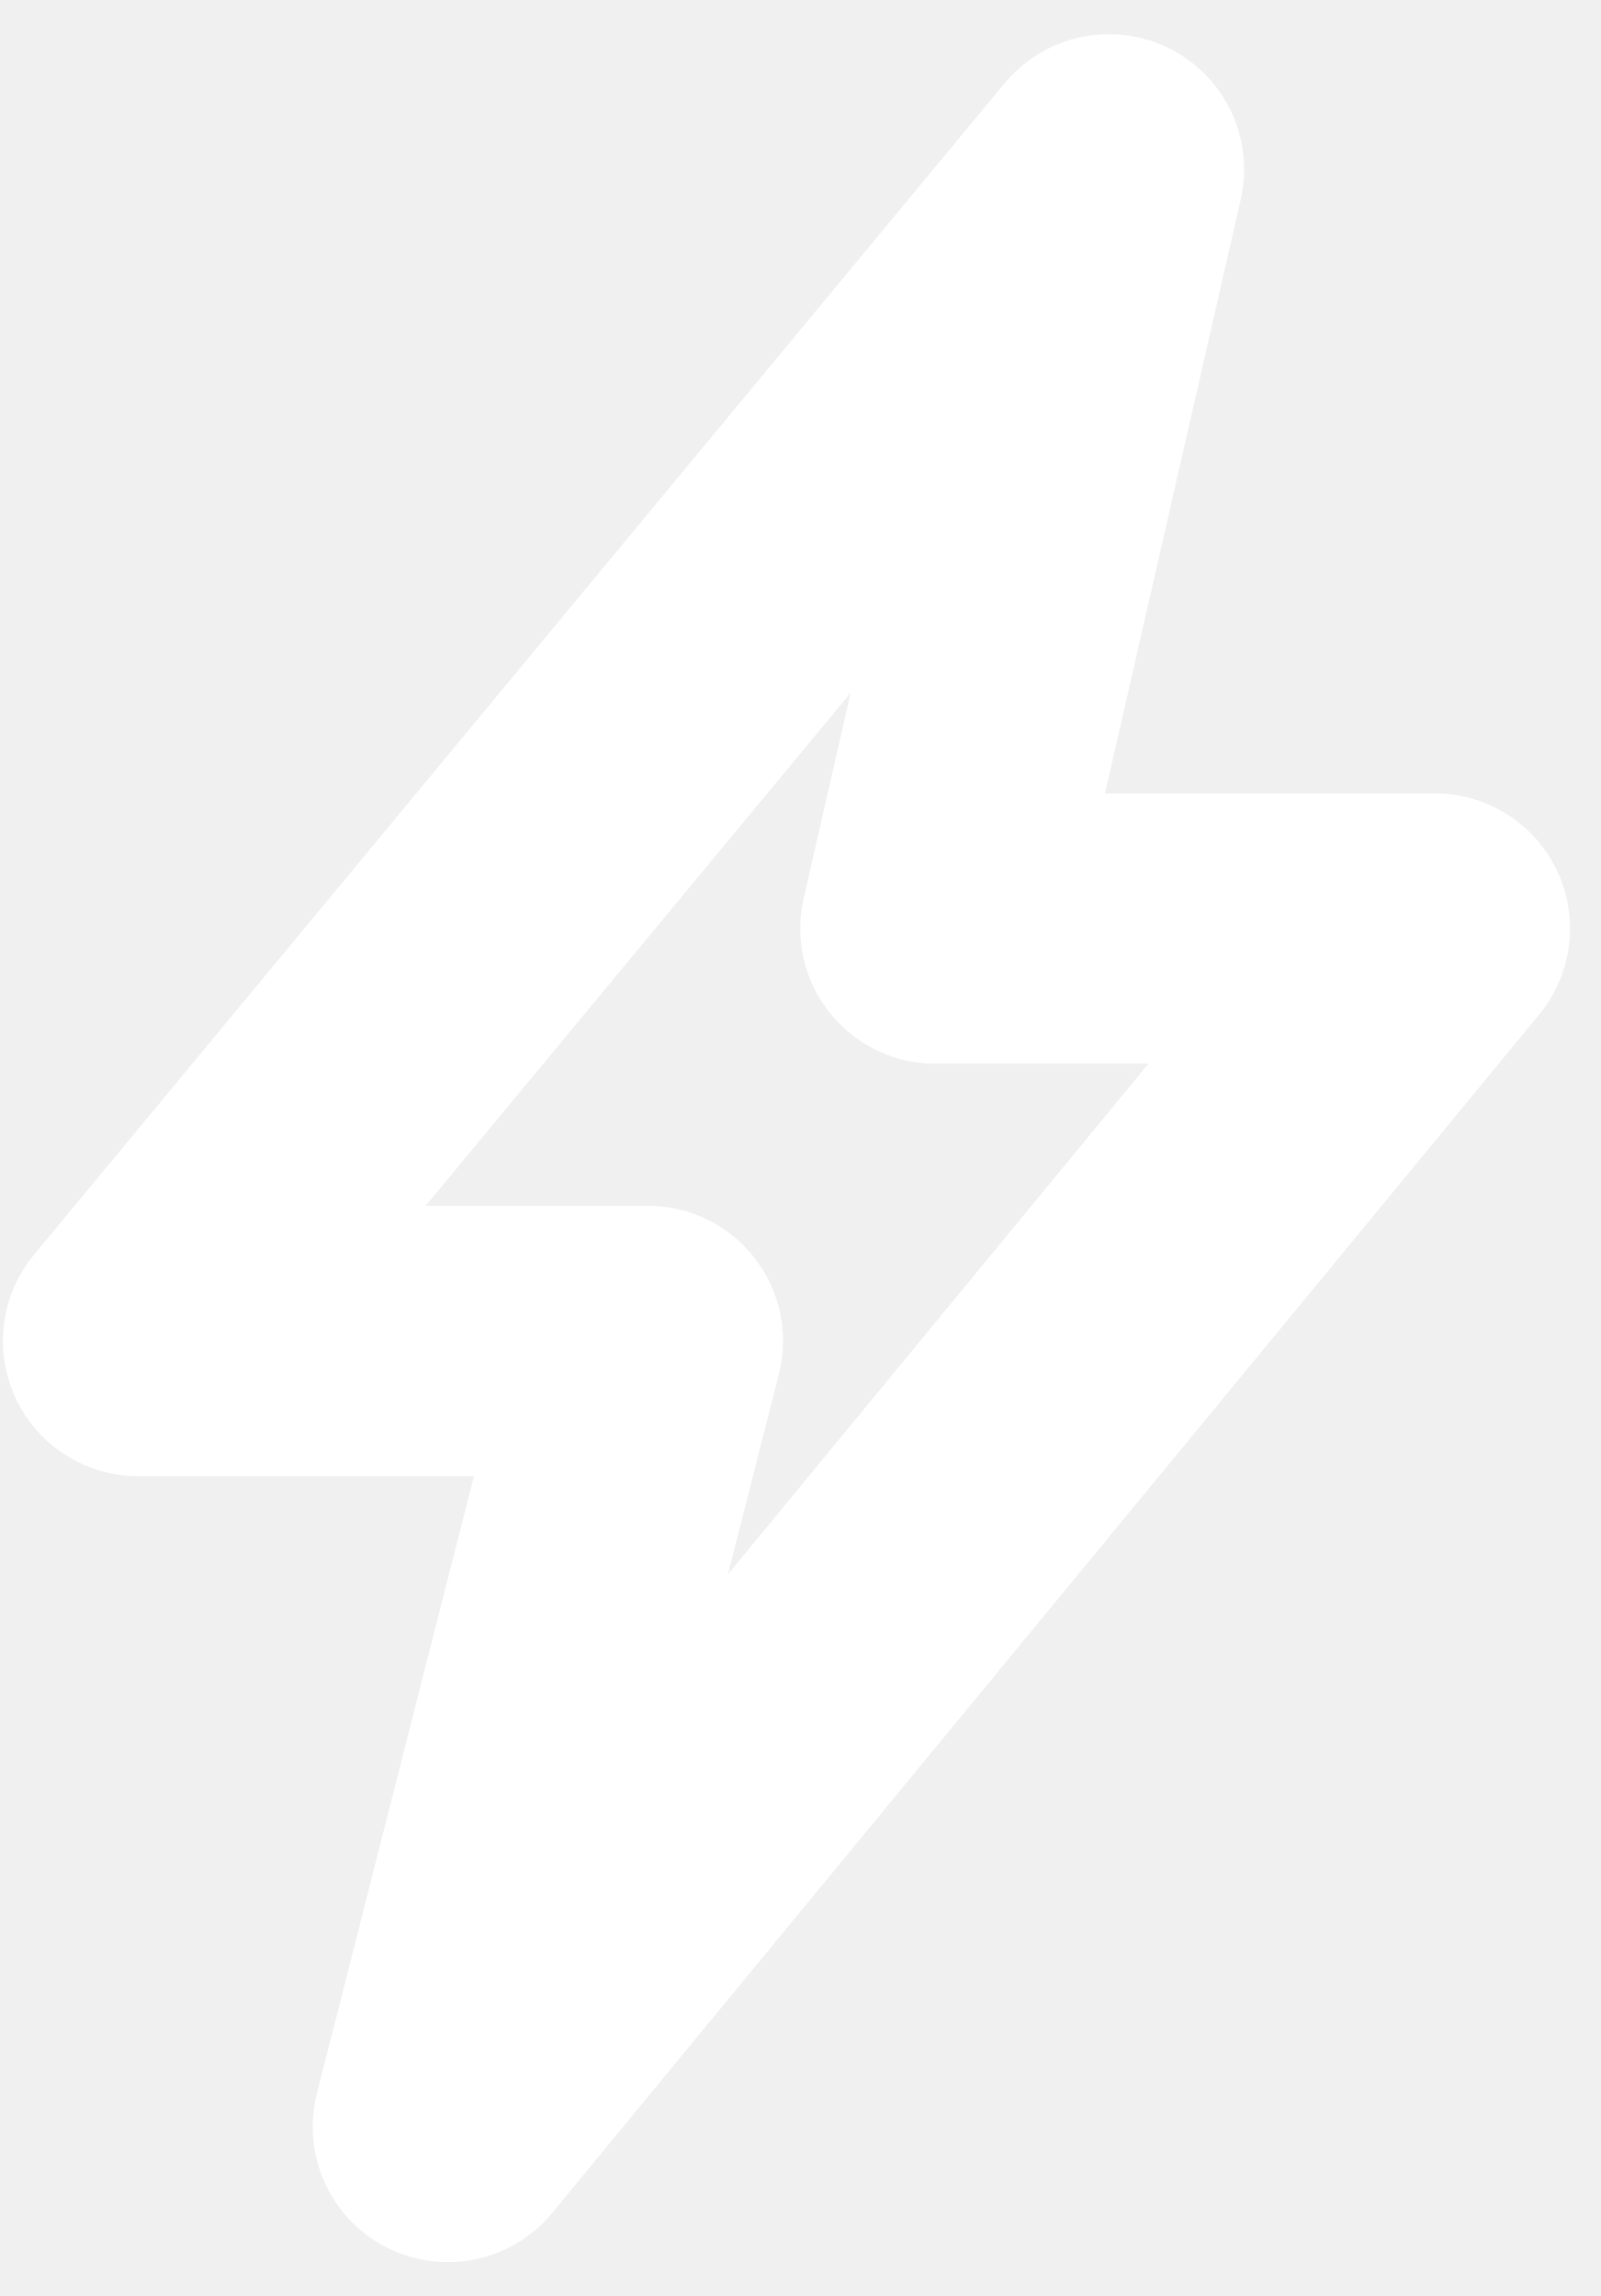
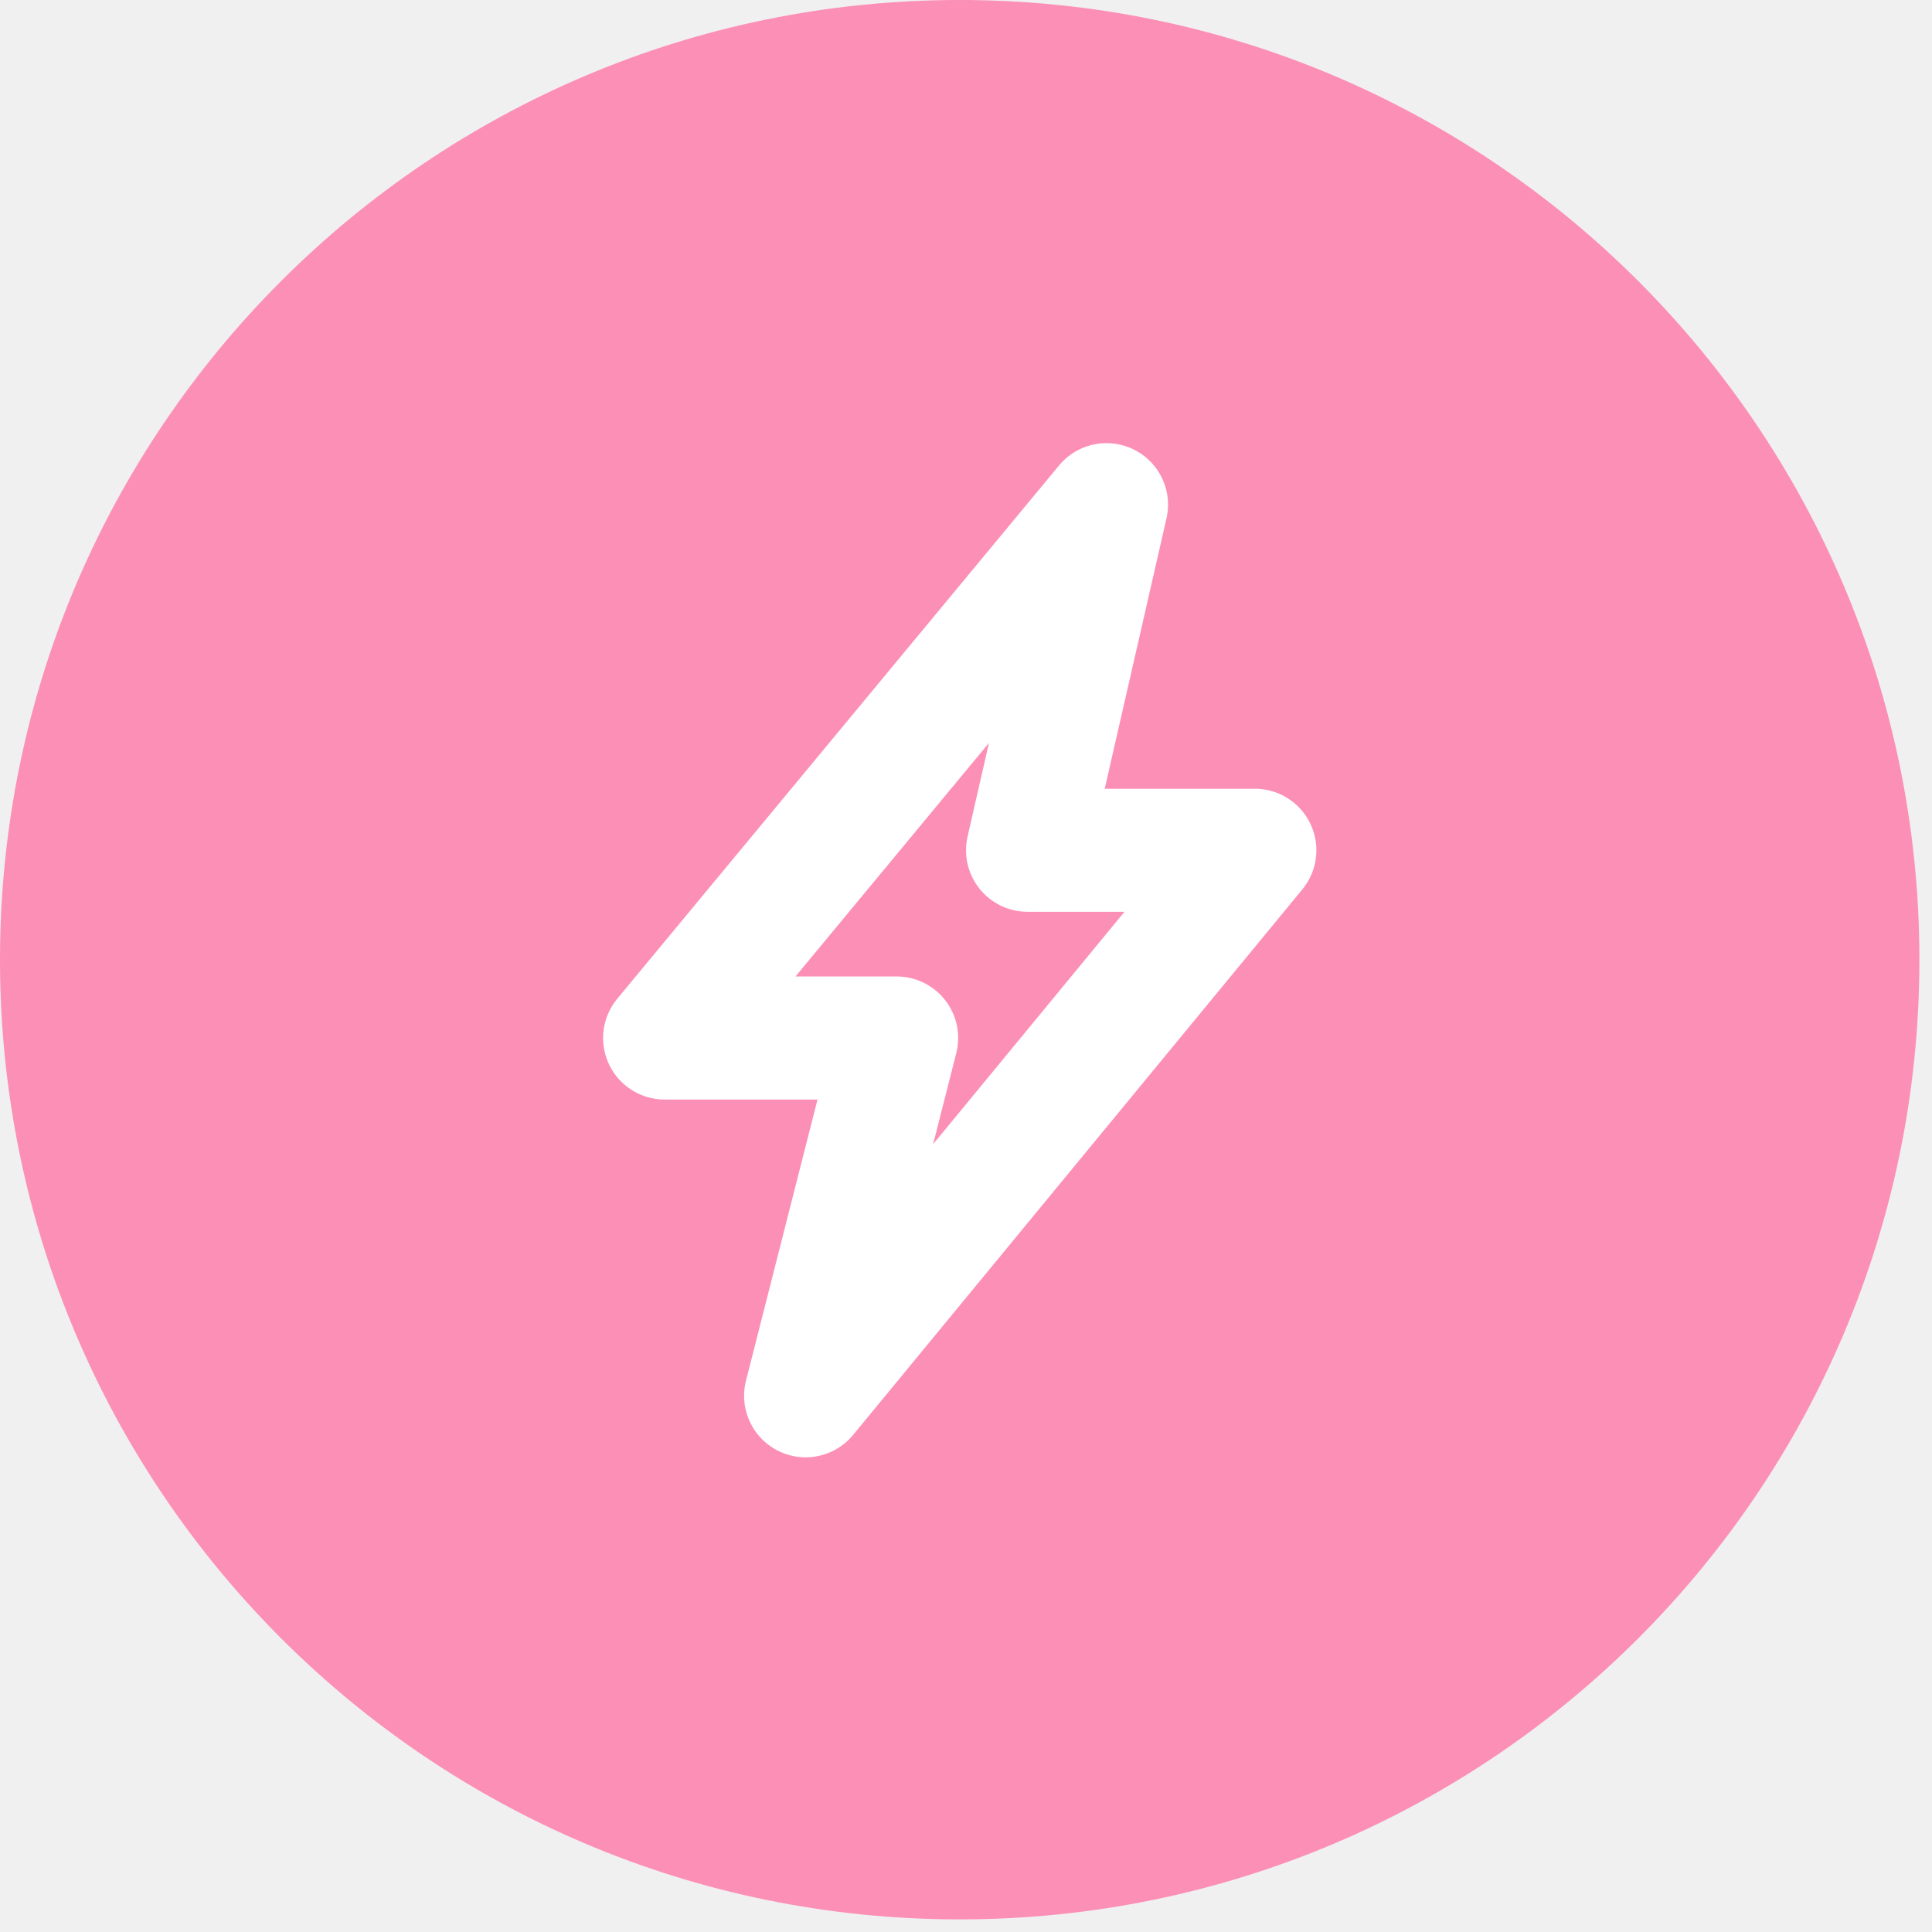
- <svg xmlns="http://www.w3.org/2000/svg" width="46" height="66" viewBox="0 0 46 66" fill="none">
-   <path d="M31.868 4.869C22.568 16.095 13.269 27.321 3.969 38.547H18.62C16.703 46.079 14.785 53.607 12.873 61.14C22.327 49.659 31.786 38.178 41.24 26.692H26.886C28.548 19.419 30.21 12.142 31.873 4.869H31.868Z" stroke="white" stroke-width="7.77" stroke-linecap="round" stroke-linejoin="round" />
+ <svg xmlns="http://www.w3.org/2000/svg" width="122" height="122" viewBox="0 0 122 122" fill="none">
+   <circle cx="60.602" cy="60.602" r="60.602" fill="#FC8FB6" />
+   <g clip-path="url(#clip0_43_12)">
+     <path d="M69.868 31.869C60.568 43.095 51.269 54.321 41.969 65.547H56.62C54.703 73.079 52.785 80.607 50.873 88.14C60.327 76.659 69.786 65.178 79.24 53.692H64.886C66.548 46.419 68.21 39.142 69.873 31.869H69.868Z" stroke="white" stroke-width="7.77" stroke-linecap="round" stroke-linejoin="round" />
+   </g>
+   <defs>
+     <clipPath id="clip0_43_12">
+       <rect width="45.063" height="64.068" fill="white" transform="translate(38.0708 27.9705)" />
+     </clipPath>
+   </defs>
</svg>
